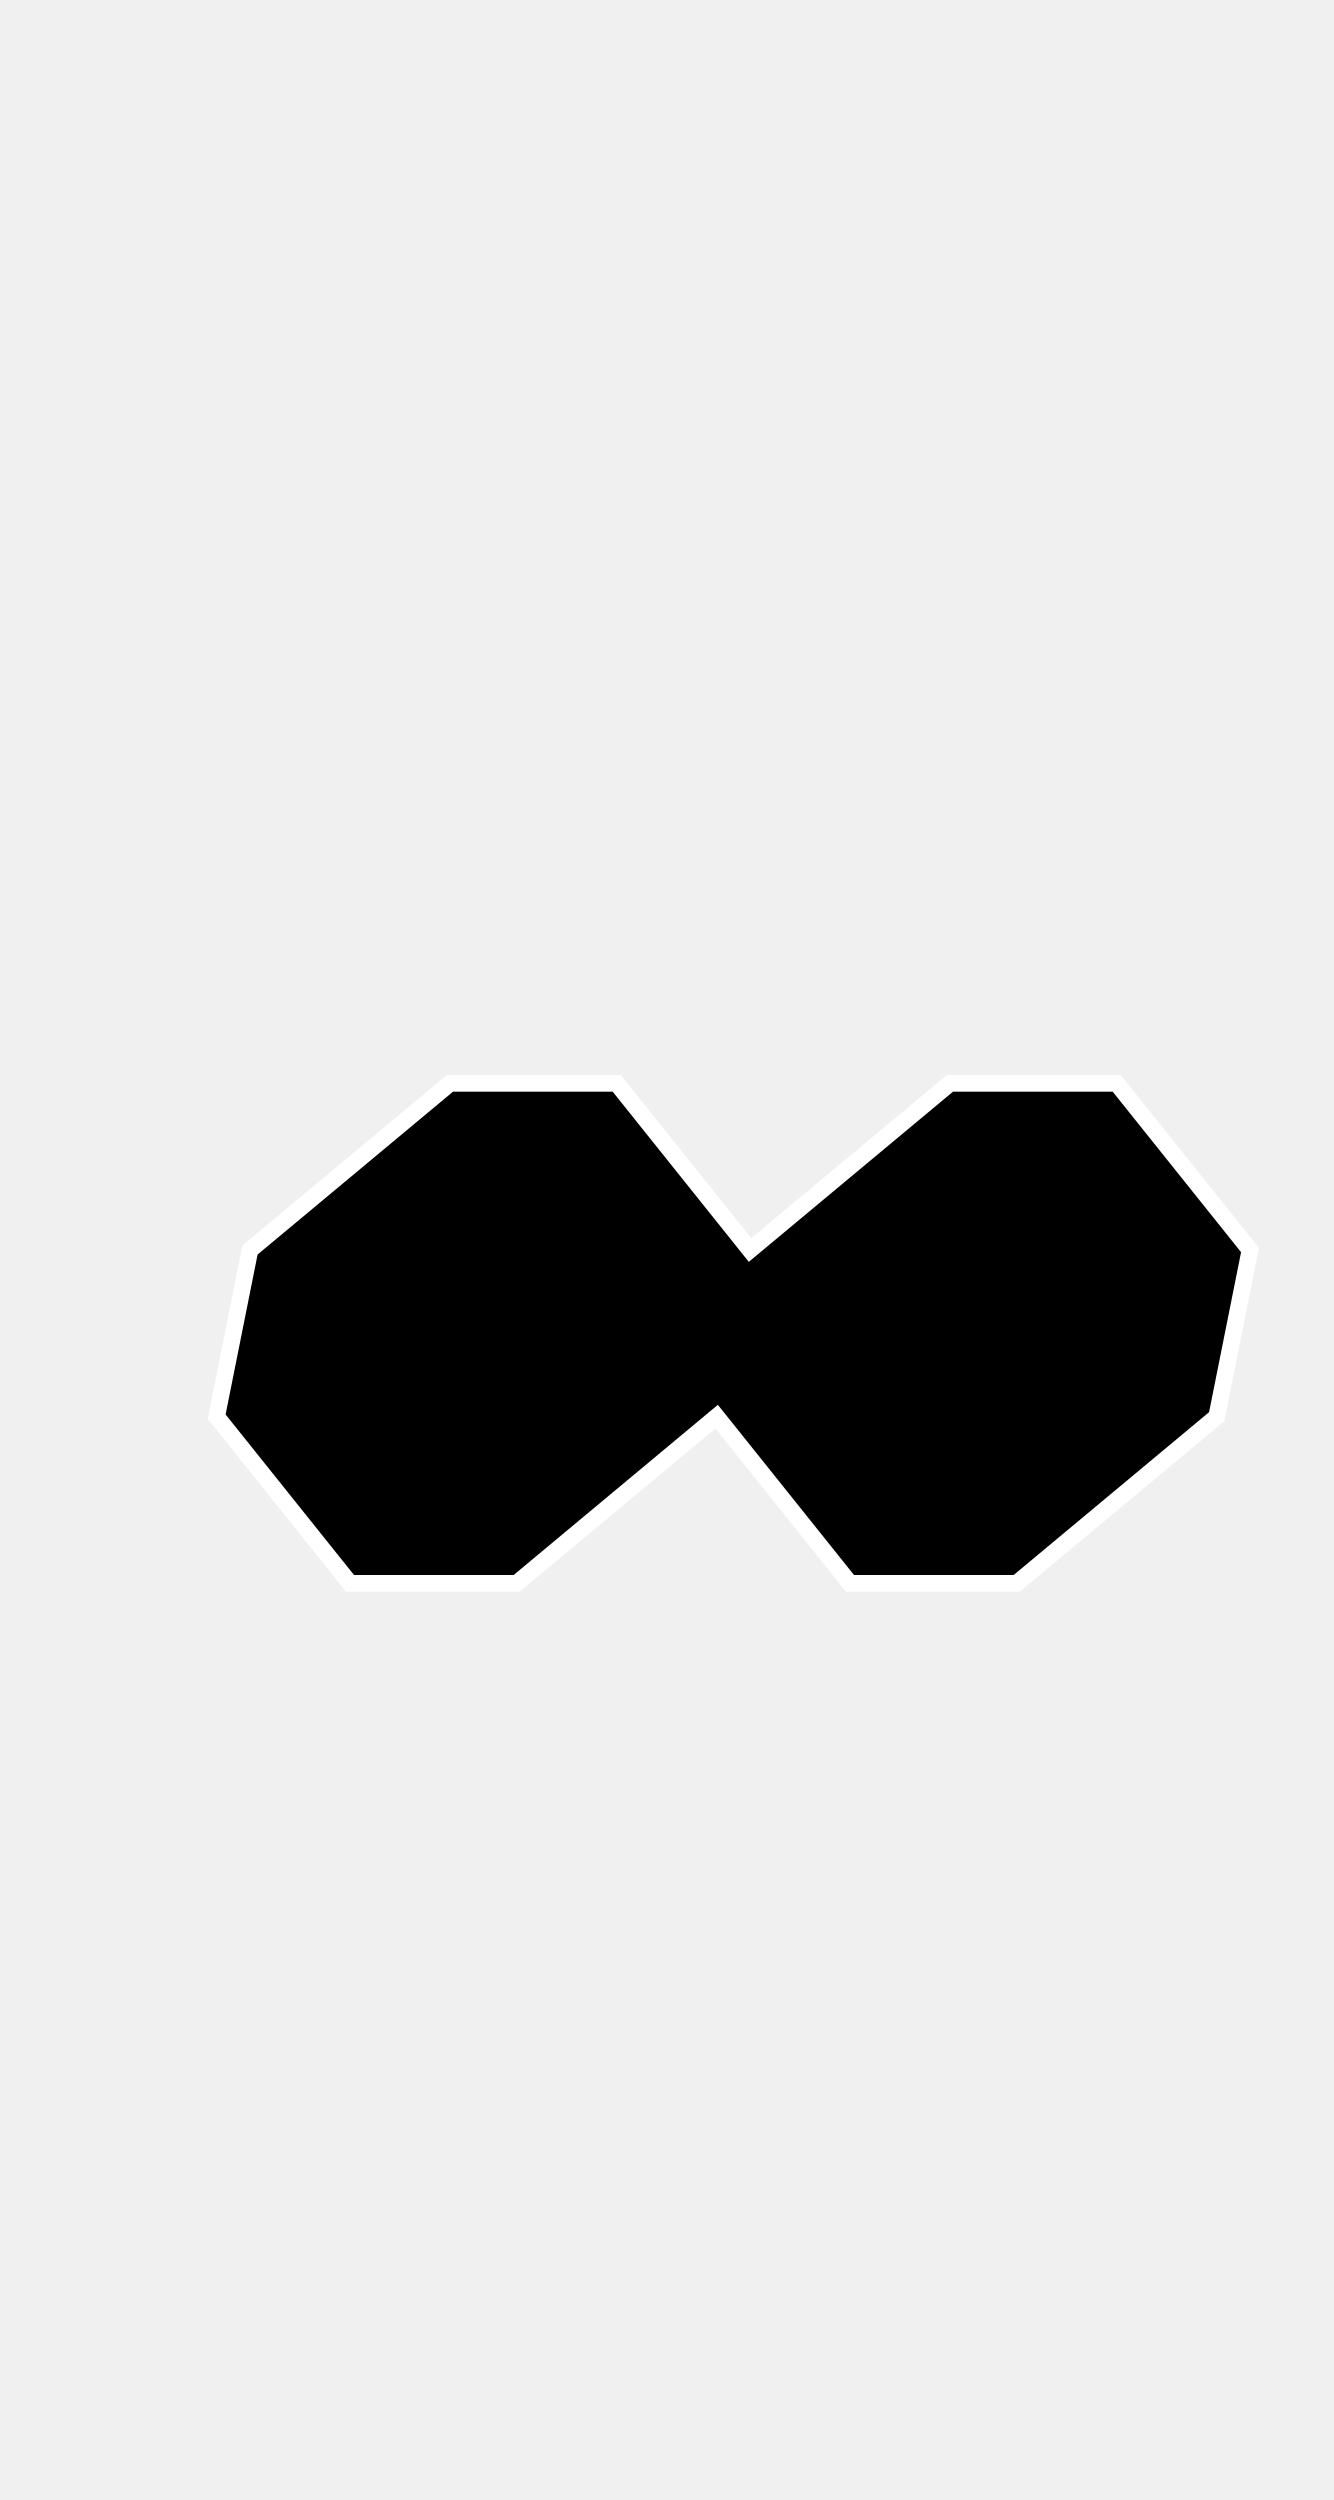
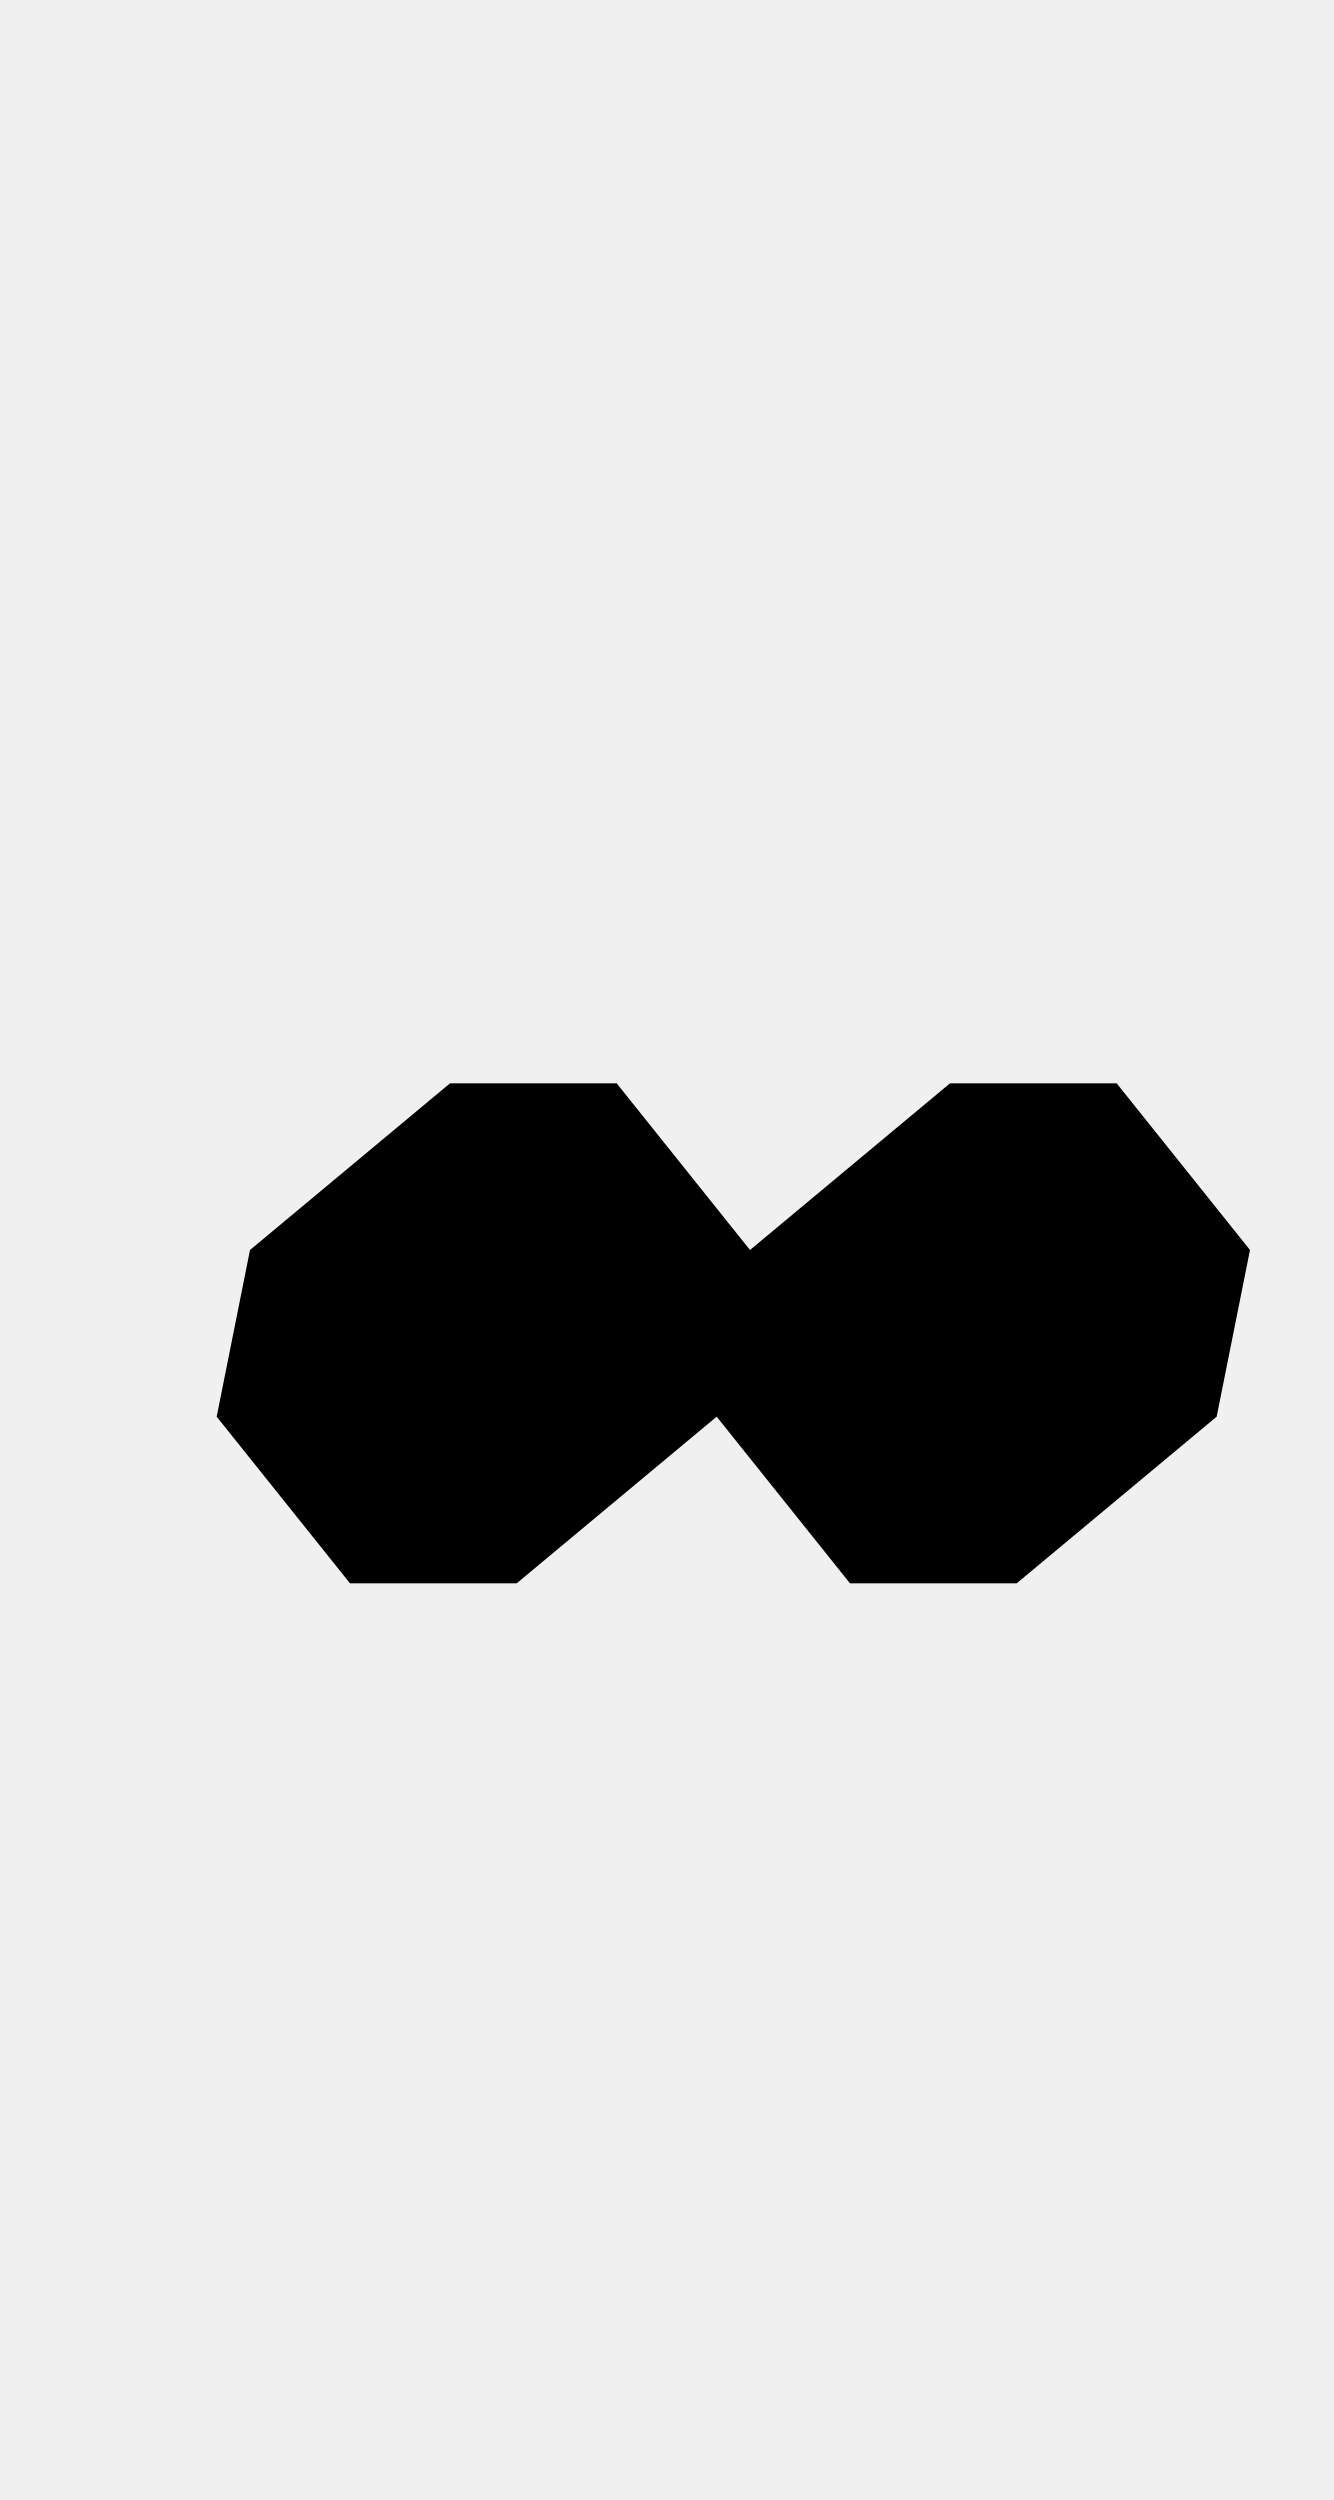
<svg xmlns="http://www.w3.org/2000/svg" viewBox="0 0 80 150" version="1.1">
-   <path d="   M 0,0   m 30,0   m -15,75   l 12,-10   h 10   l 8,10   l 12,-10   h 10   l 8,10   l -2,10   l -12,10   h -10   l -8,-10   l -12,10   h -10   l -8,-10   z   " fill="#000000" stroke="#ffffff" stroke-width="1" />
+   <path d="   M 0,0   m 30,0   m -15,75   l 12,-10   h 10   l 8,10   l 12,-10   h 10   l 8,10   l -2,10   l -12,10   h -10   l -8,-10   l -12,10   h -10   l -8,-10   z   " fill="#000000" stroke="none" />
</svg>
